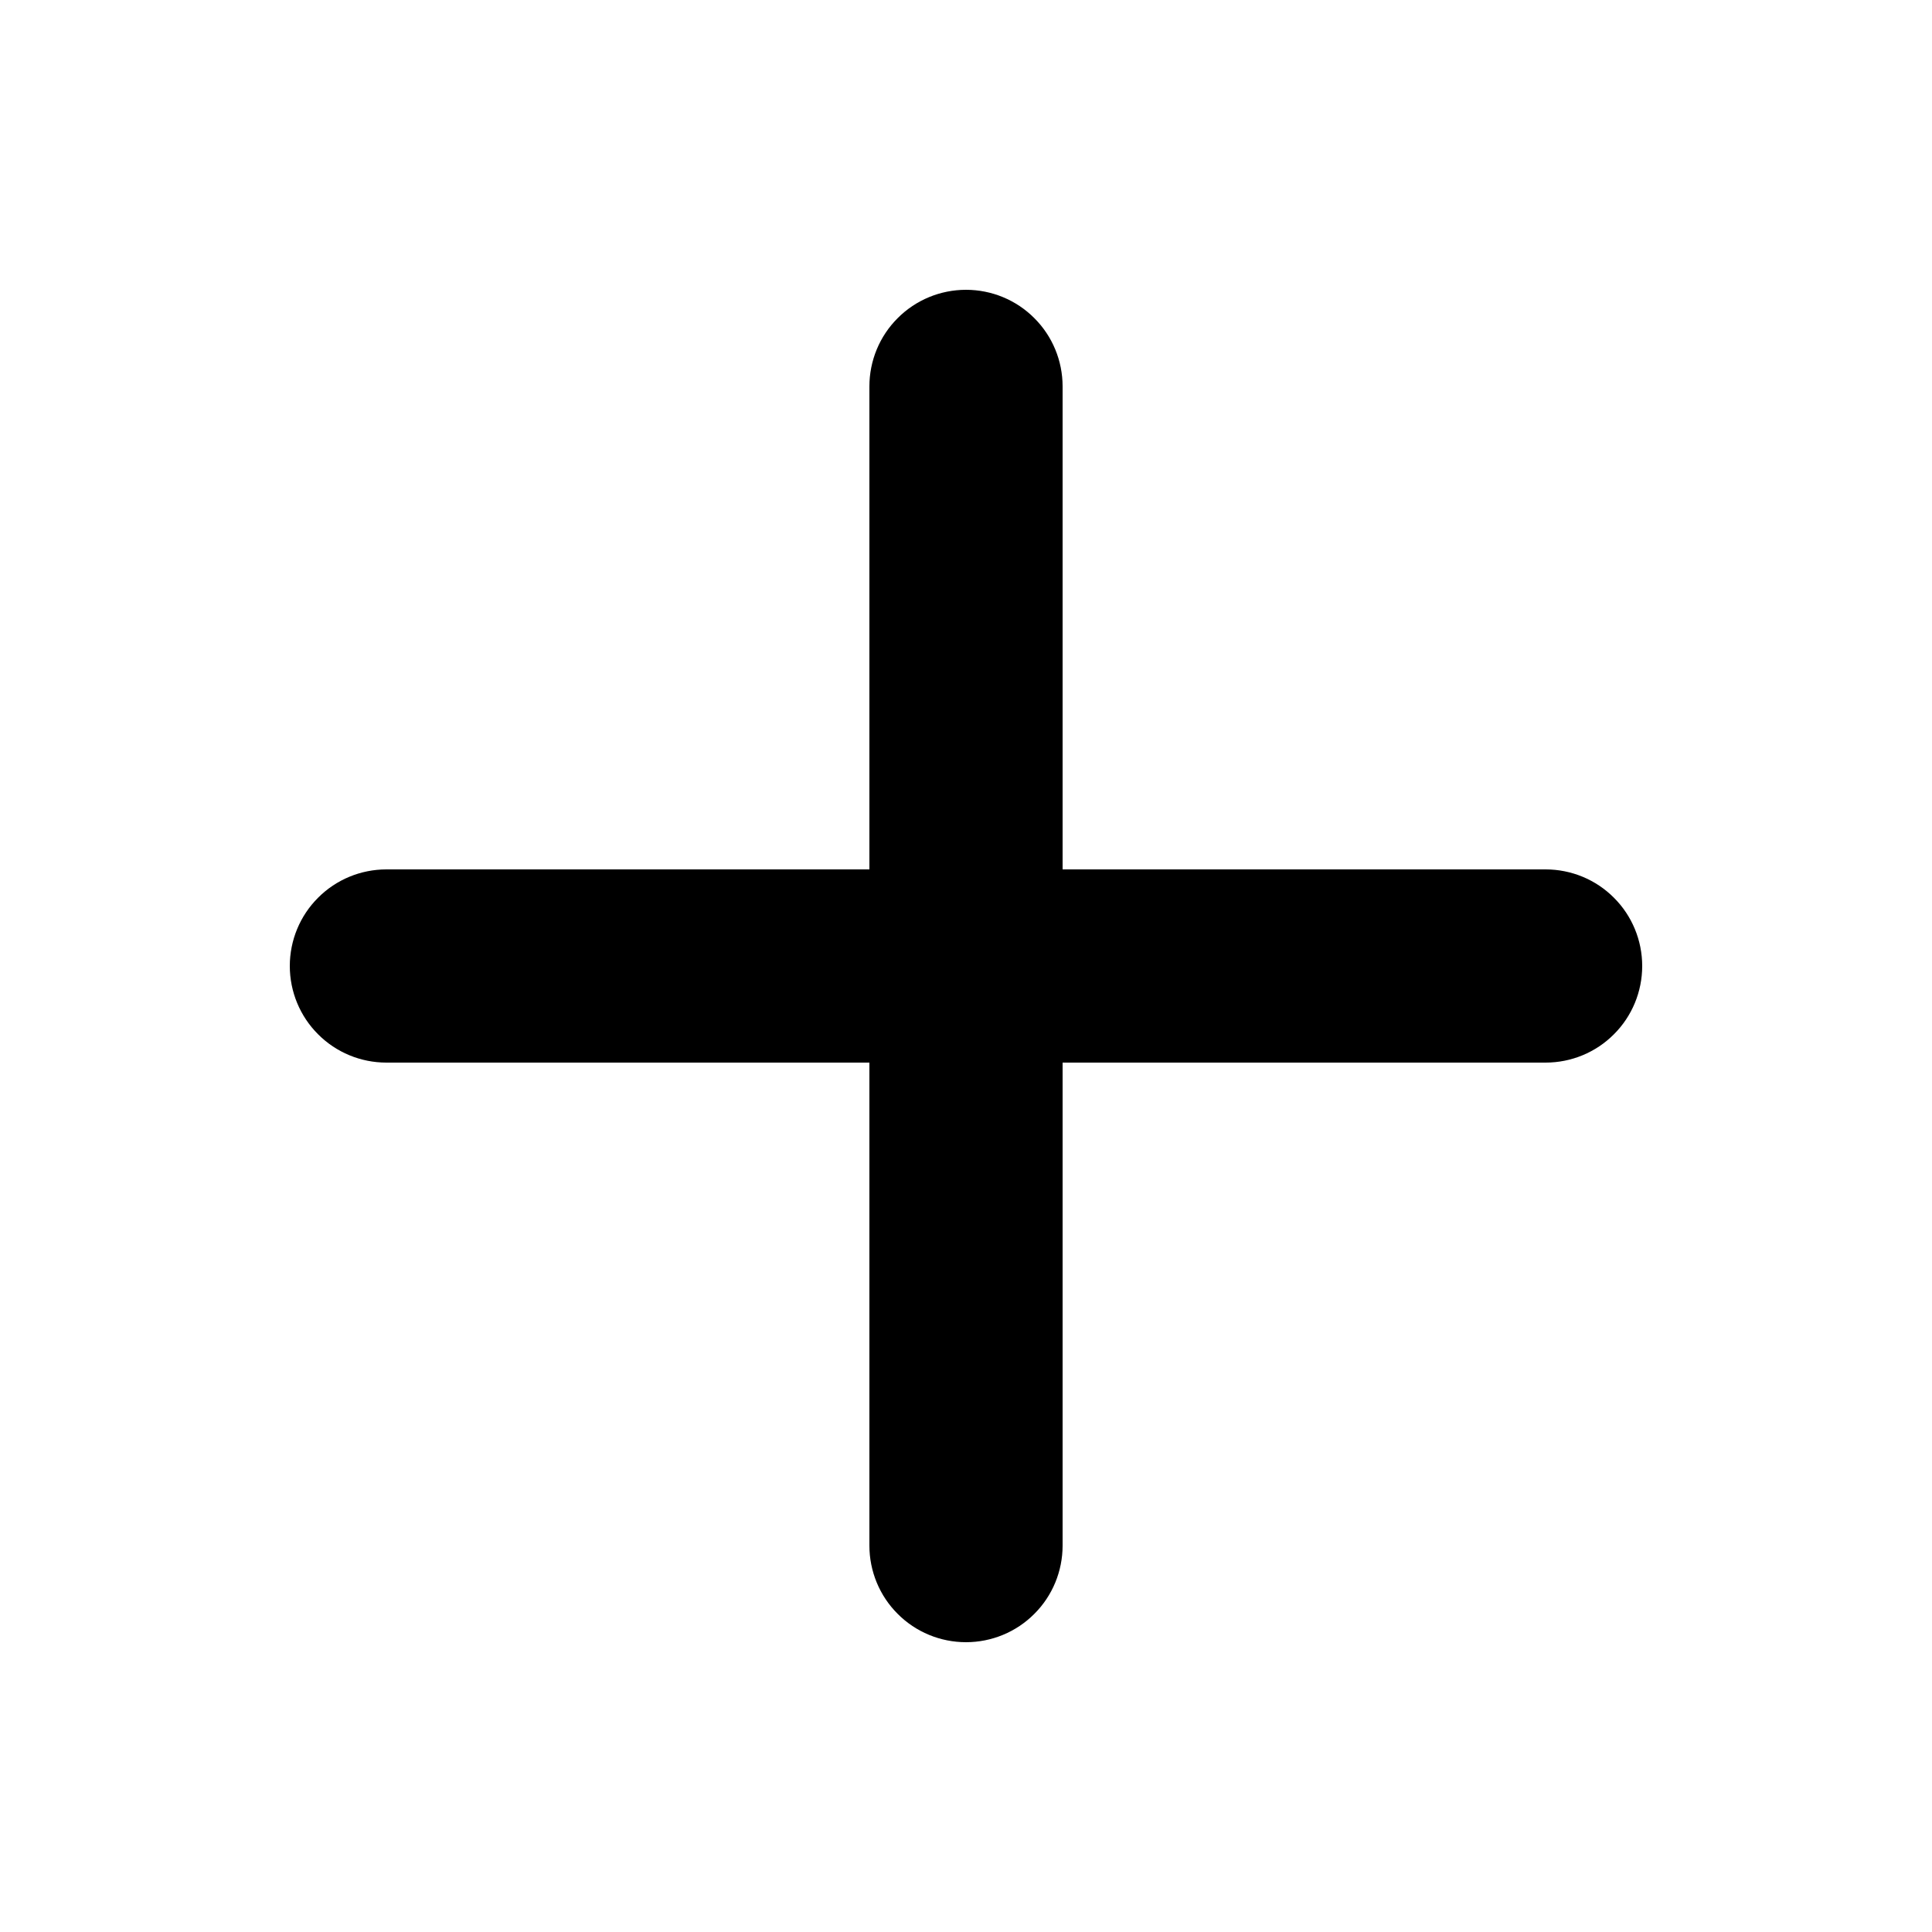
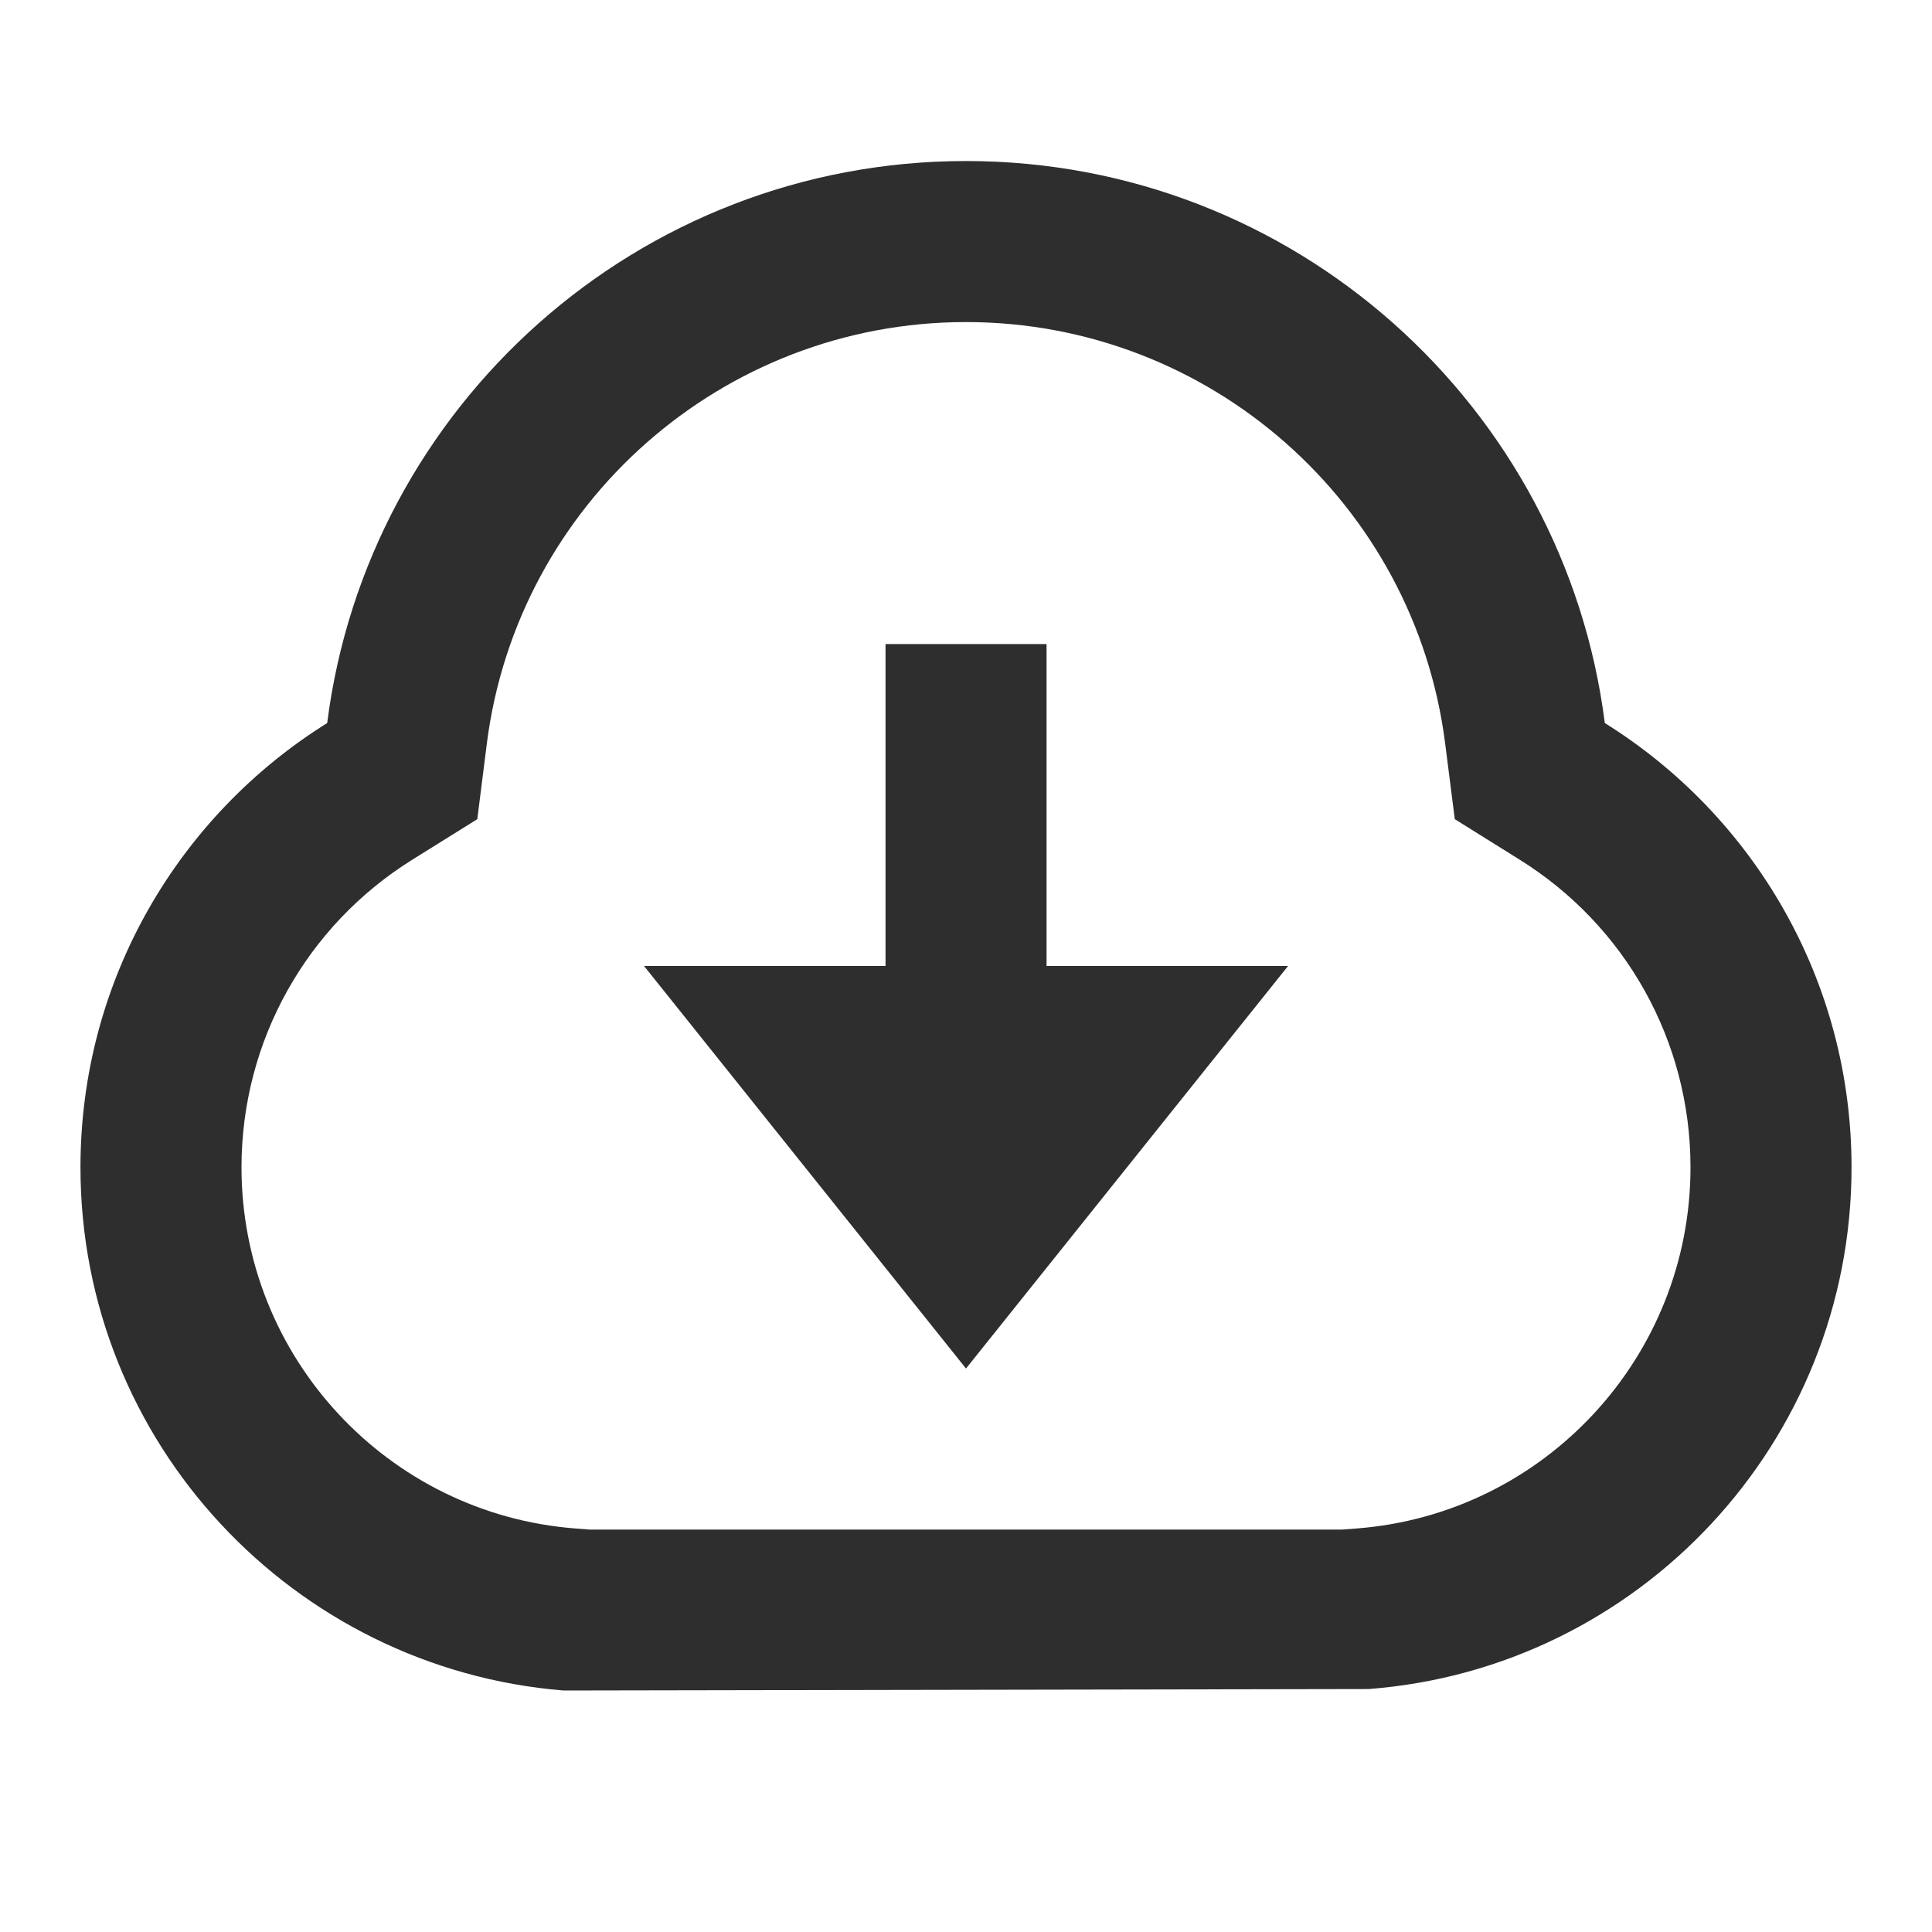
<svg xmlns="http://www.w3.org/2000/svg" width="20" height="20" viewBox="0 0 20 20" fill="none">
-   <path d="M16 11H11V16C11 16.265 10.895 16.52 10.707 16.707C10.52 16.895 10.265 17 10 17C9.735 17 9.48 16.895 9.293 16.707C9.105 16.52 9 16.265 9 16V11H4C3.735 11 3.48 10.895 3.293 10.707C3.105 10.52 3 10.265 3 10C3 9.735 3.105 9.48 3.293 9.293C3.48 9.105 3.735 9 4 9H9V4C9 3.735 9.105 3.48 9.293 3.293C9.48 3.105 9.735 3 10 3C10.265 3 10.52 3.105 10.707 3.293C10.895 3.48 11 3.735 11 4V9H16C16.265 9 16.52 9.105 16.707 9.293C16.895 9.48 17 9.735 17 10C17 10.265 16.895 10.52 16.707 10.707C16.52 10.895 16.265 11 16 11Z" fill="black" />
+   <path d="M0.833 12.084C0.833 10.143 1.854 8.441 3.387 7.485C3.804 4.204 6.606 1.667 10 1.667C13.394 1.667 16.196 4.204 16.613 7.485C18.147 8.441 19.167 10.143 19.167 12.084C19.167 14.935 16.964 17.272 14.167 17.485L5.833 17.5C3.037 17.272 0.833 14.935 0.833 12.084ZM14.04 15.823C15.985 15.675 17.5 14.047 17.5 12.084C17.5 10.773 16.824 9.58 15.731 8.899L15.06 8.48L14.96 7.695C14.645 5.215 12.524 3.334 10 3.334C7.476 3.334 5.356 5.215 5.04 7.695L4.941 8.48L4.269 8.899C3.176 9.58 2.5 10.773 2.5 12.084C2.5 14.047 4.015 15.675 5.96 15.823L6.104 15.834H13.896L14.04 15.823ZM10.834 10H13.334L10 14.167L6.667 10H9.167V6.667H10.834V10Z" fill="#2E2E2E" />
</svg>
